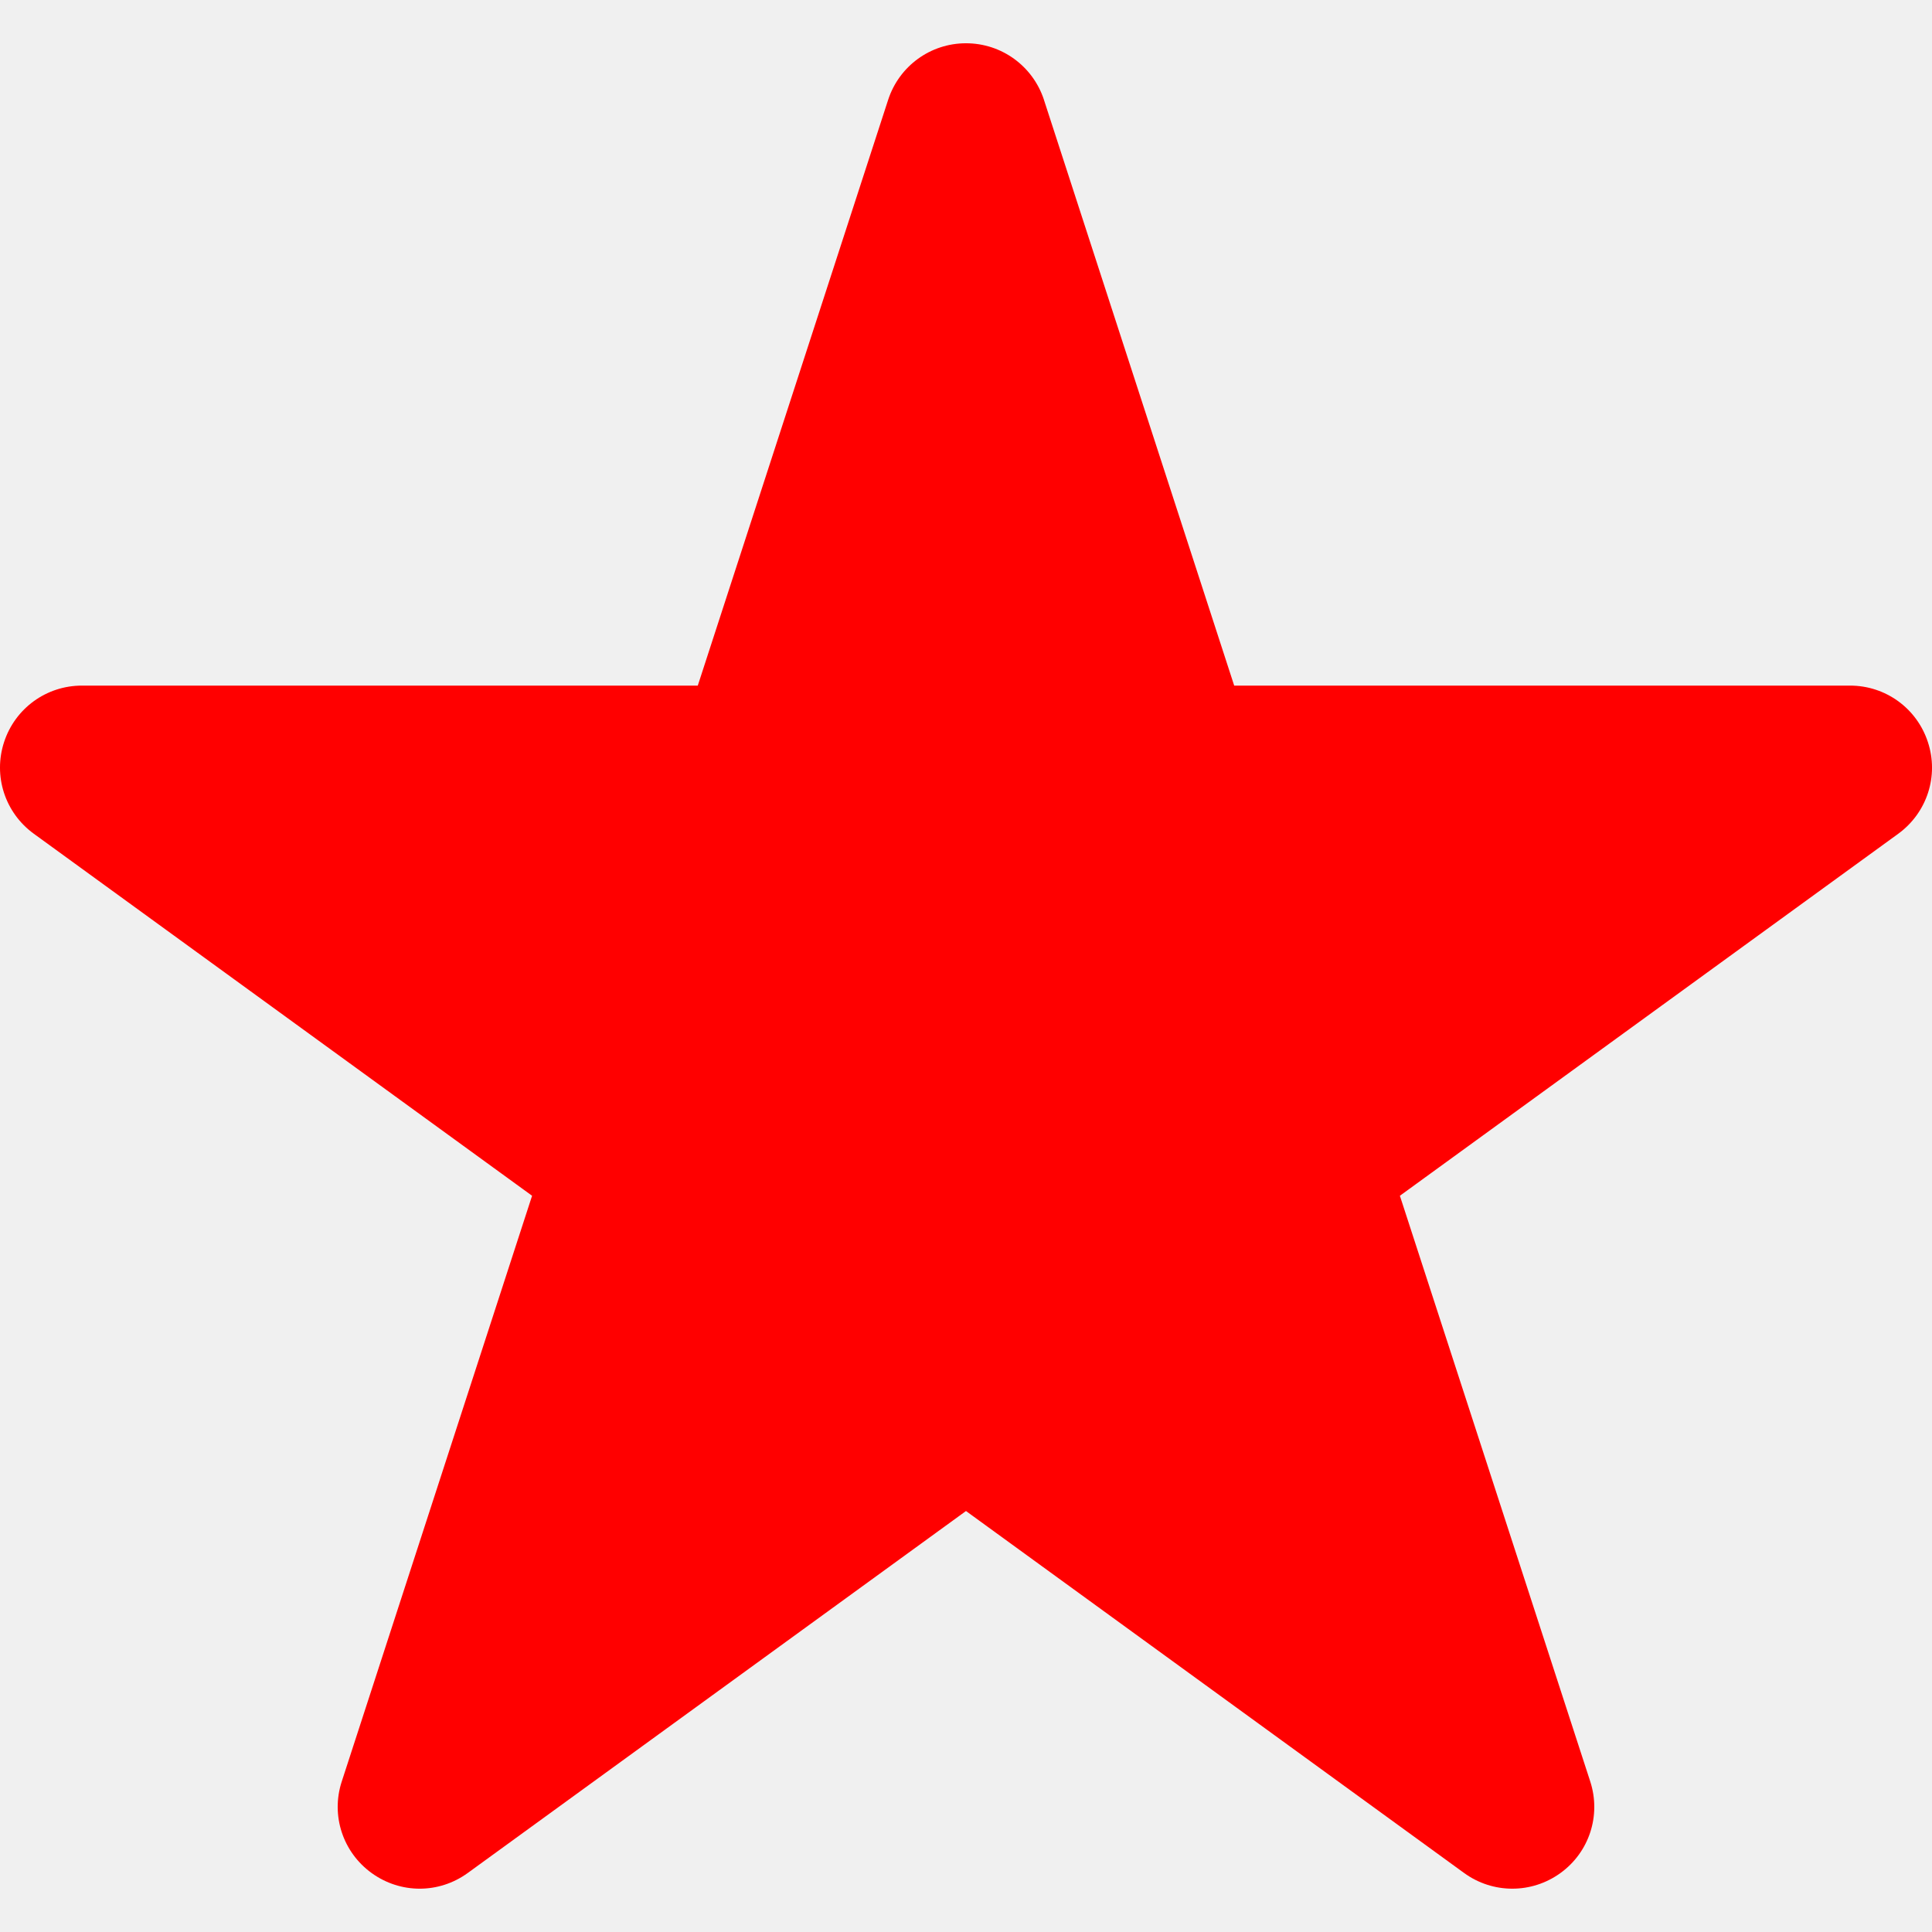
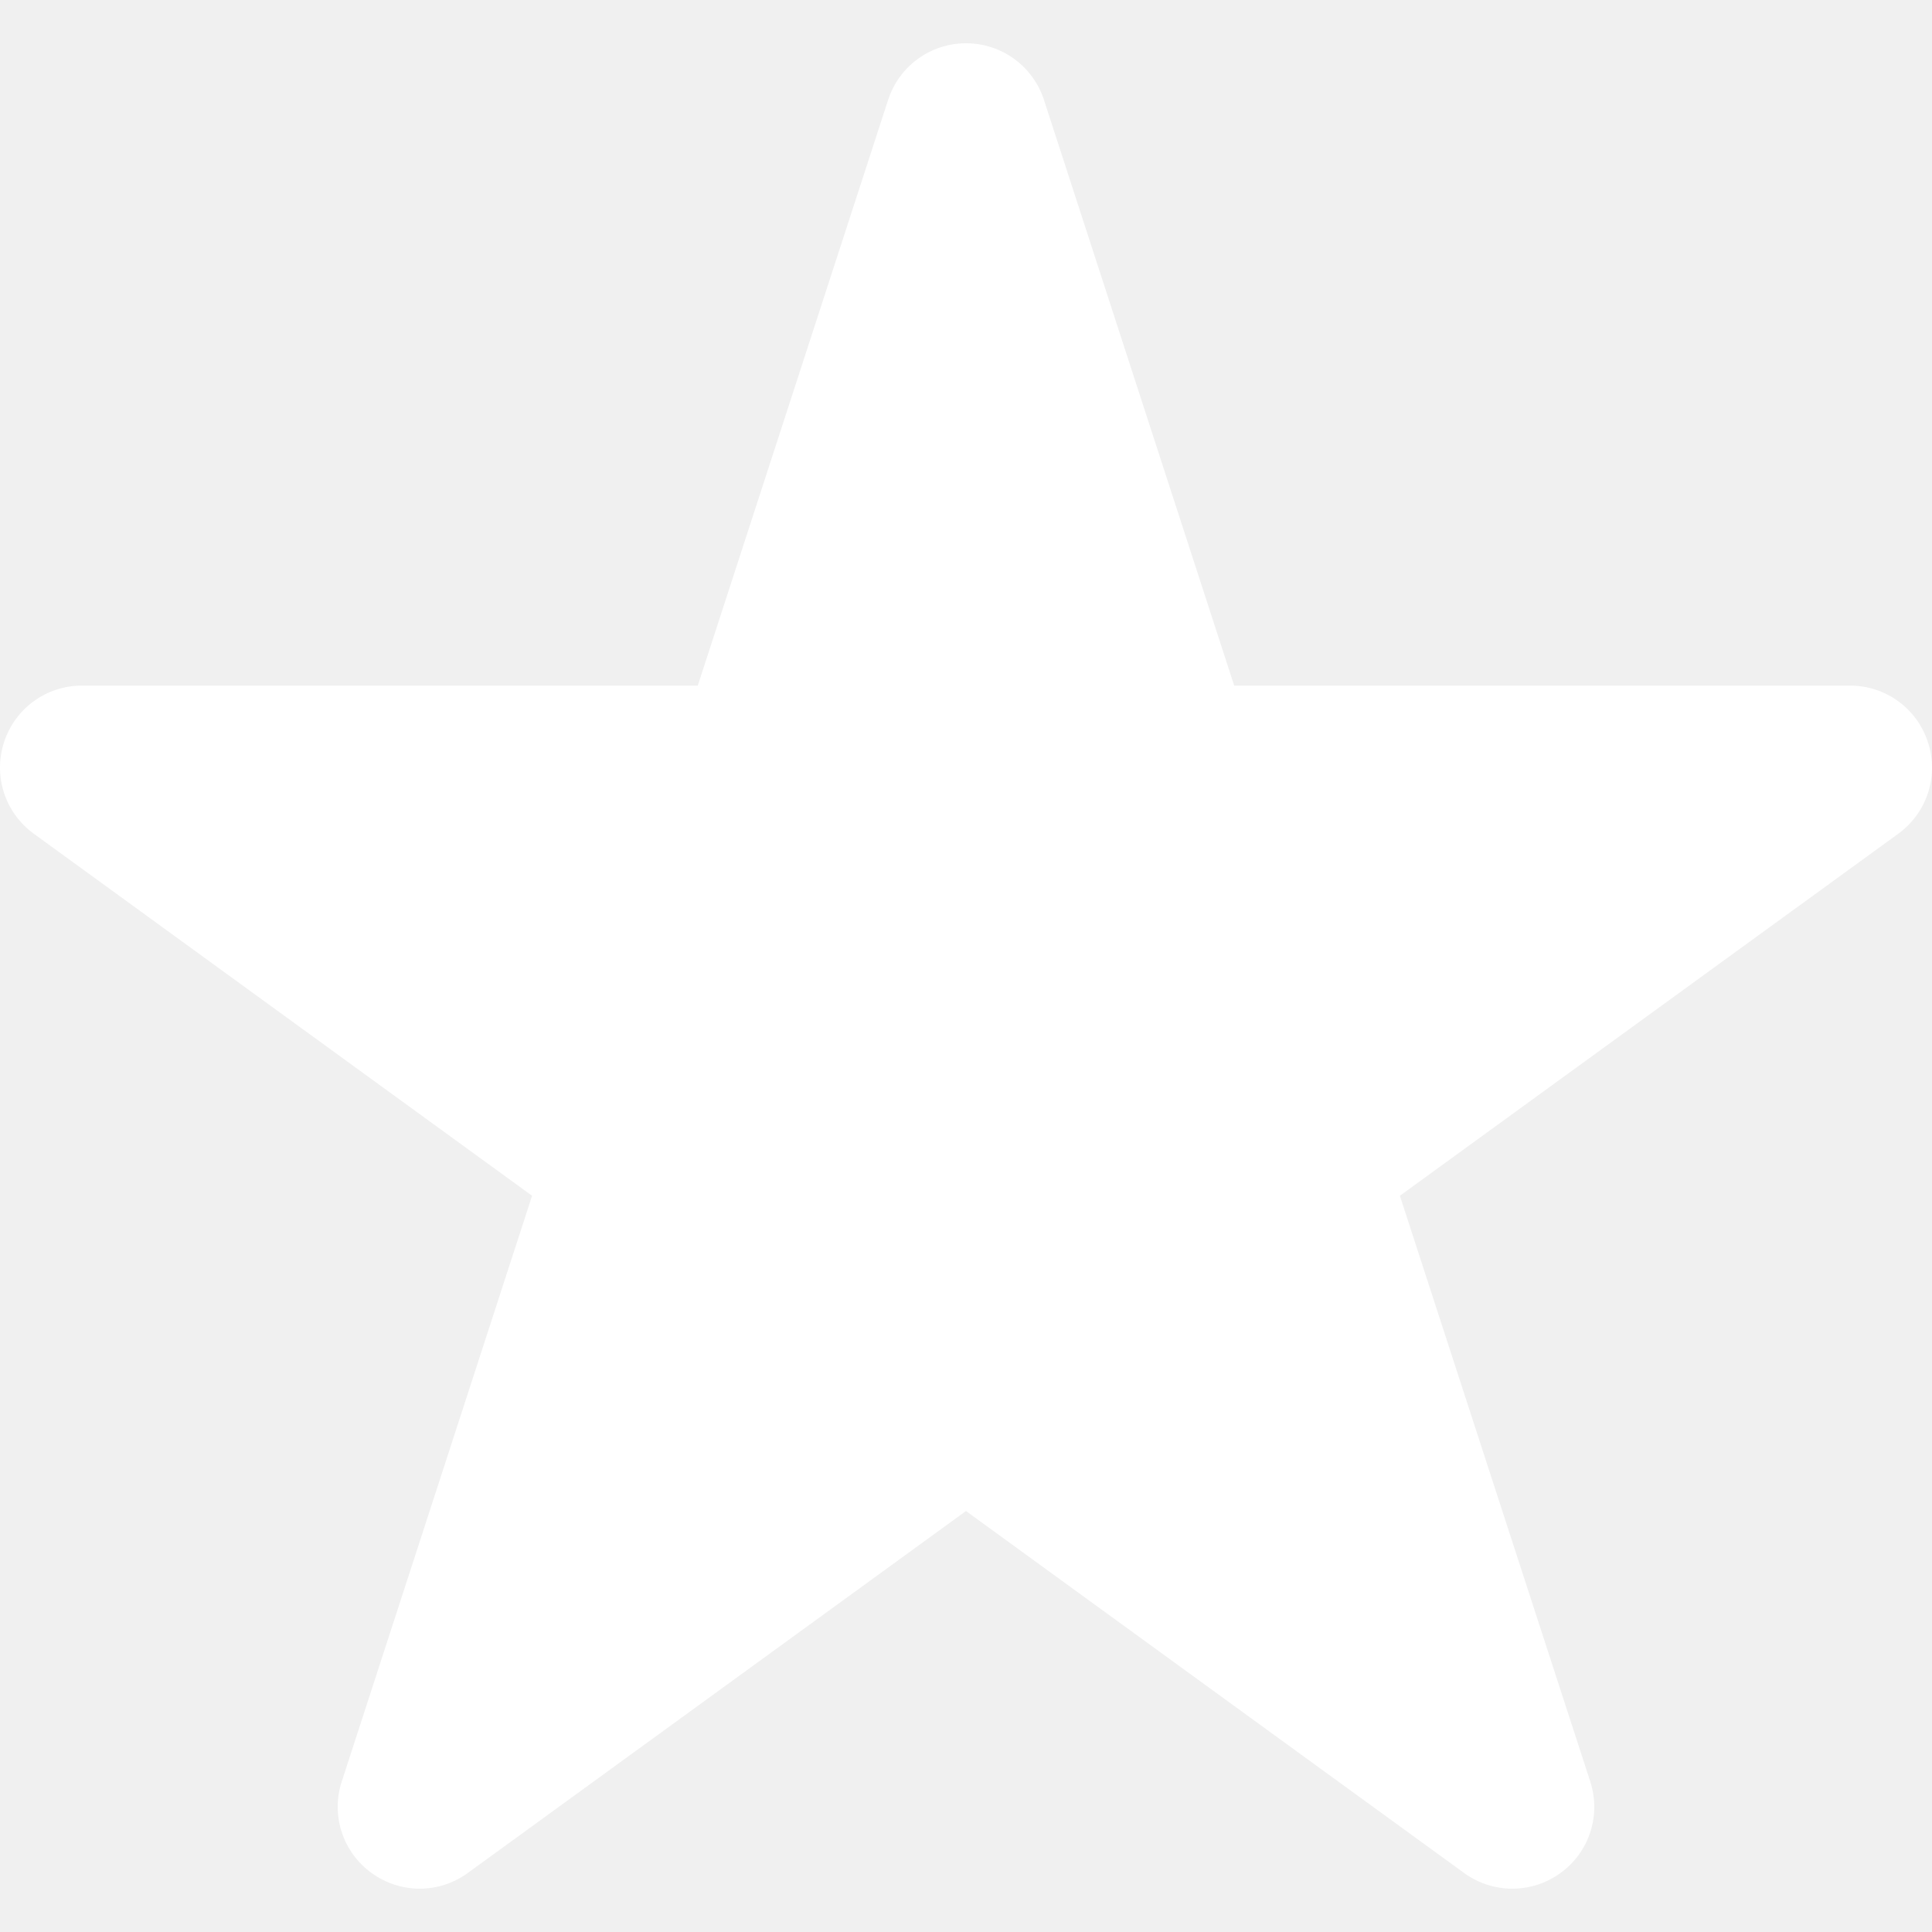
<svg xmlns="http://www.w3.org/2000/svg" fill="#ffffff" width="800px" height="800px" viewBox="0 0 1920 1920">
-   <path fill="red" d="M1915.918 737.475c-10.955-33.543-42.014-56.131-77.364-56.131h-612.029l-189.063-582.1v-.112C1026.394 65.588 995.335 43 959.984 43c-35.237 0-66.41 22.588-77.365 56.245L693.443 681.344H81.415c-35.35 0-66.41 22.588-77.365 56.131-10.955 33.544.79 70.137 29.478 91.03l495.247 359.831-189.177 582.212c-10.955 33.657 1.13 70.25 29.817 90.918 14.23 10.278 30.946 15.487 47.66 15.487 16.716 0 33.432-5.21 47.775-15.6l495.134-359.718 495.021 359.718c28.574 20.781 67.087 20.781 95.662.113 28.687-20.668 40.658-57.261 29.703-91.03l-189.176-582.1 495.36-359.83c28.574-20.894 40.433-57.487 29.364-91.03" fill-rule="evenodd" />
+   <path fill="#ffffff" d="M1915.918 737.475c-10.955-33.543-42.014-56.131-77.364-56.131h-612.029l-189.063-582.1v-.112C1026.394 65.588 995.335 43 959.984 43c-35.237 0-66.41 22.588-77.365 56.245L693.443 681.344H81.415c-35.35 0-66.41 22.588-77.365 56.131-10.955 33.544.79 70.137 29.478 91.03l495.247 359.831-189.177 582.212c-10.955 33.657 1.13 70.25 29.817 90.918 14.23 10.278 30.946 15.487 47.66 15.487 16.716 0 33.432-5.21 47.775-15.6l495.134-359.718 495.021 359.718c28.574 20.781 67.087 20.781 95.662.113 28.687-20.668 40.658-57.261 29.703-91.03l-189.176-582.1 495.36-359.83c28.574-20.894 40.433-57.487 29.364-91.03" fill-rule="evenodd" />
</svg>
